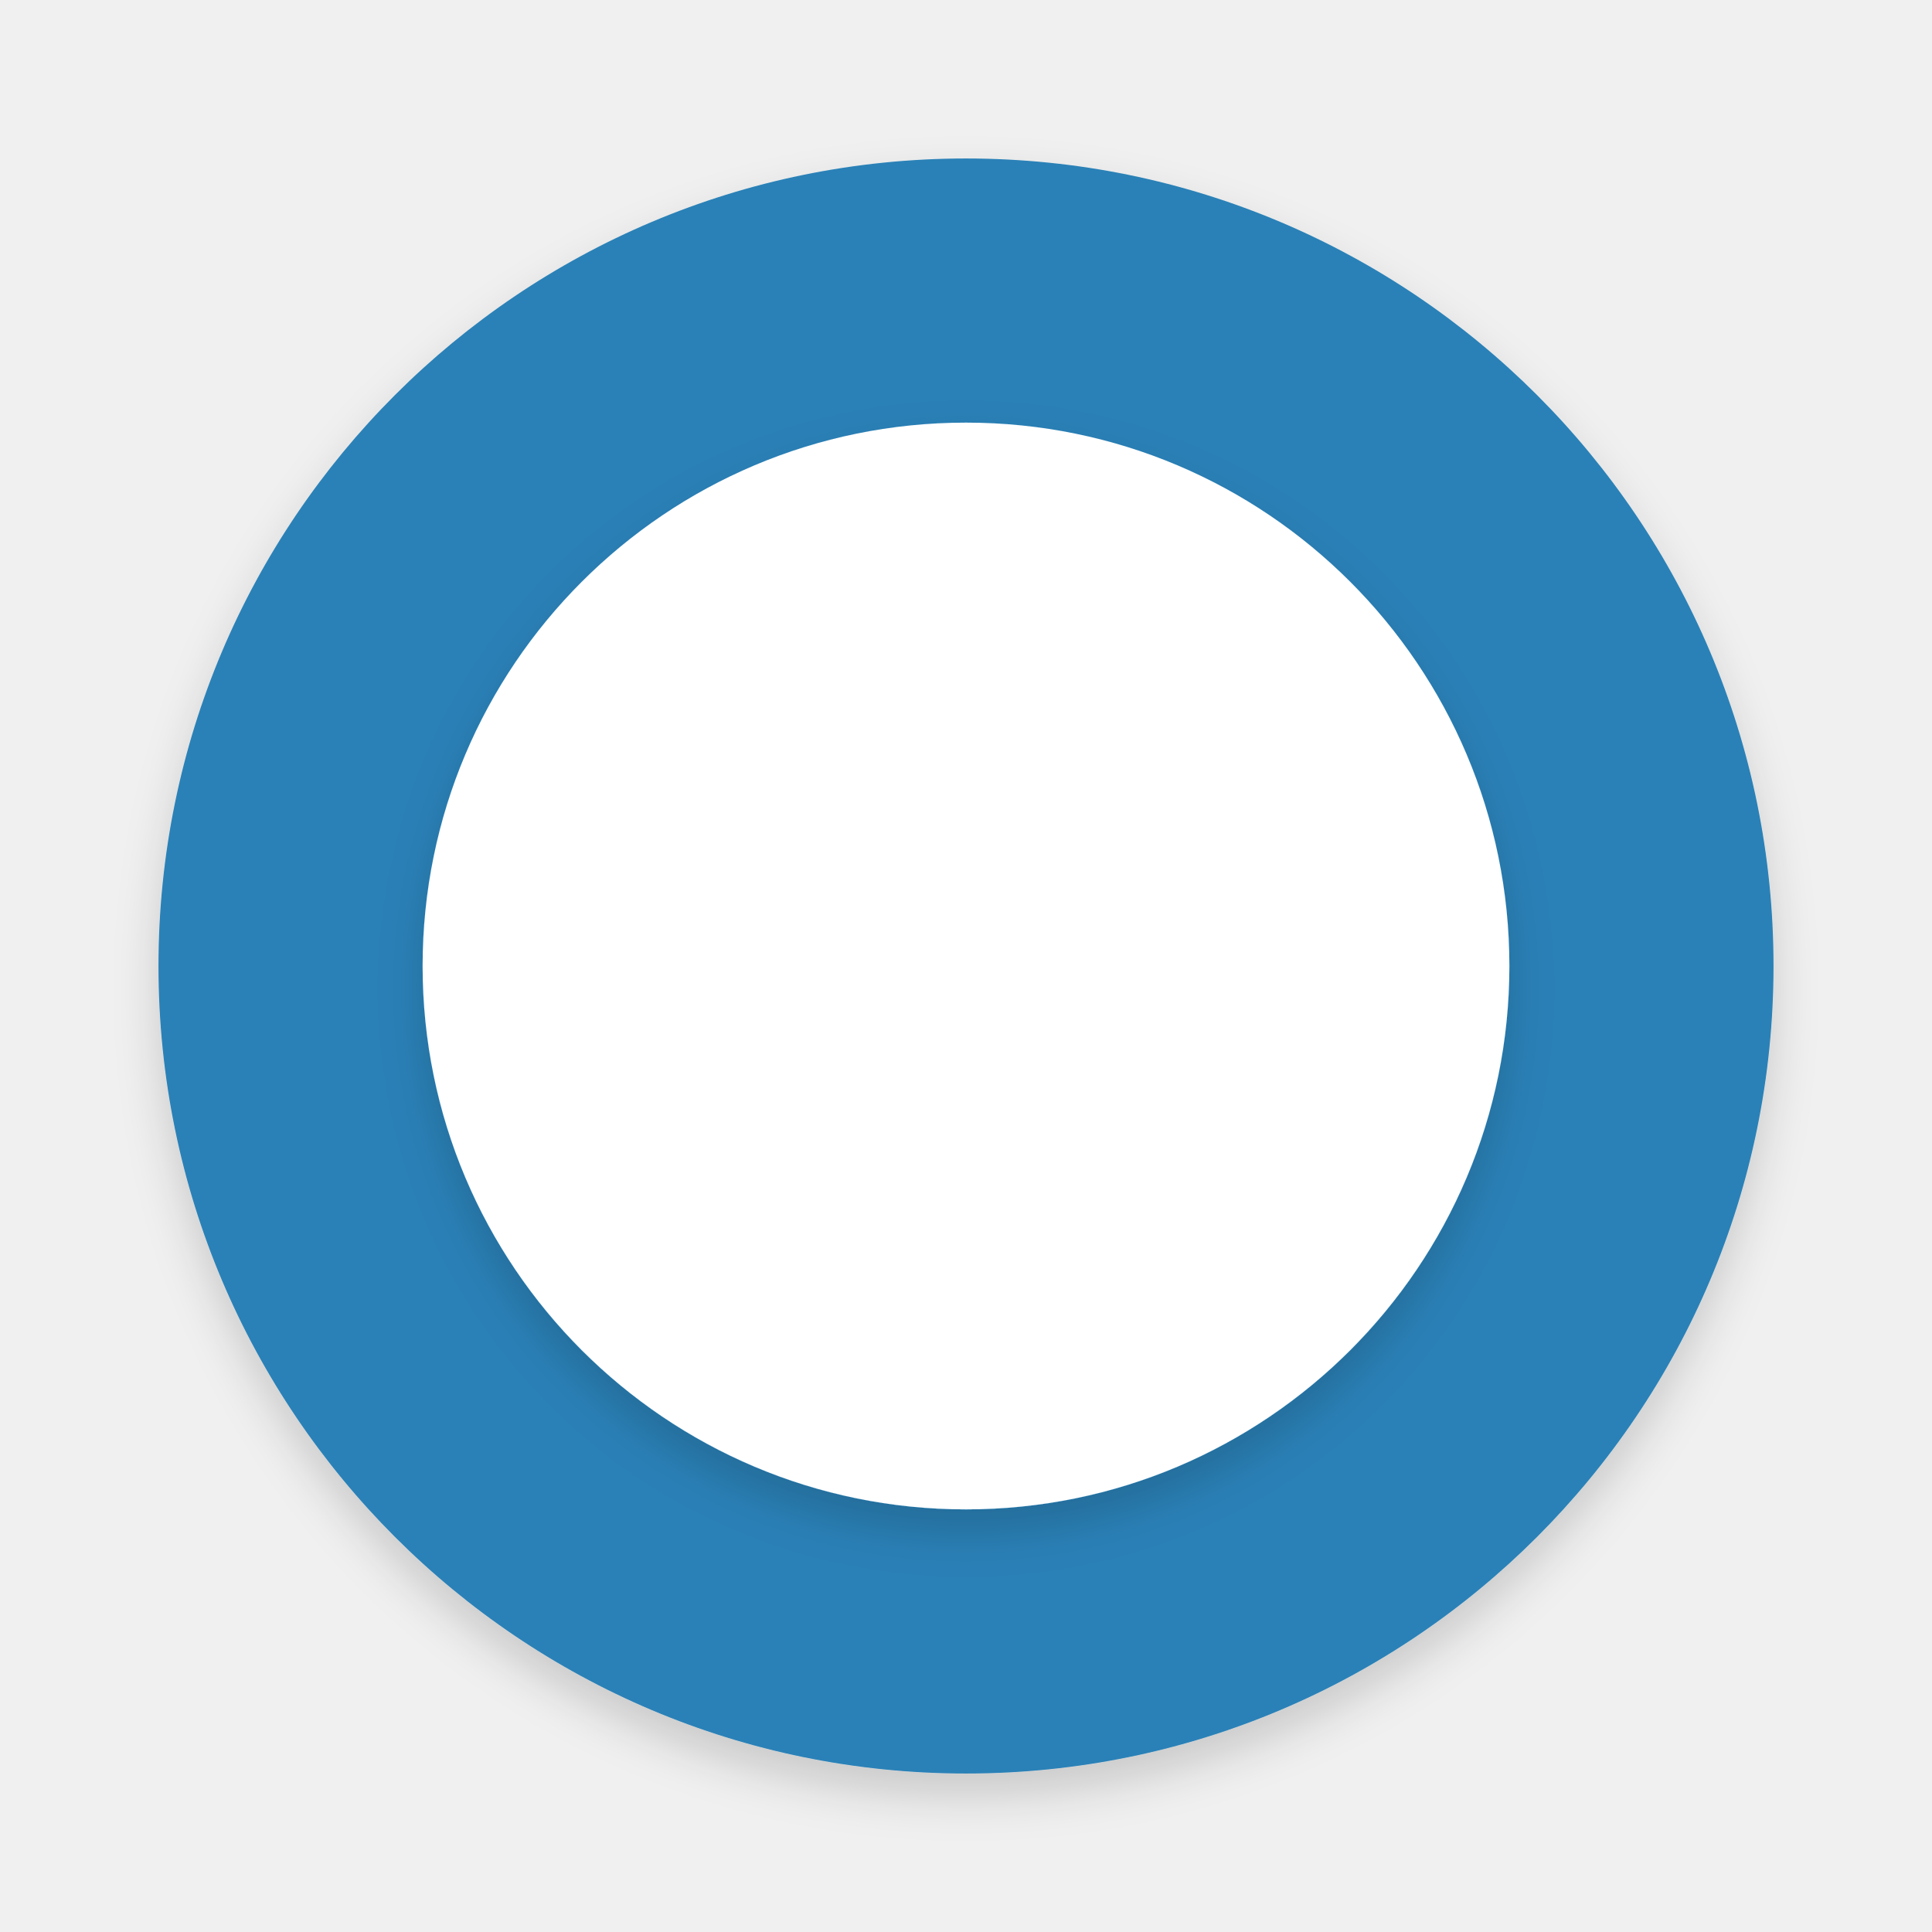
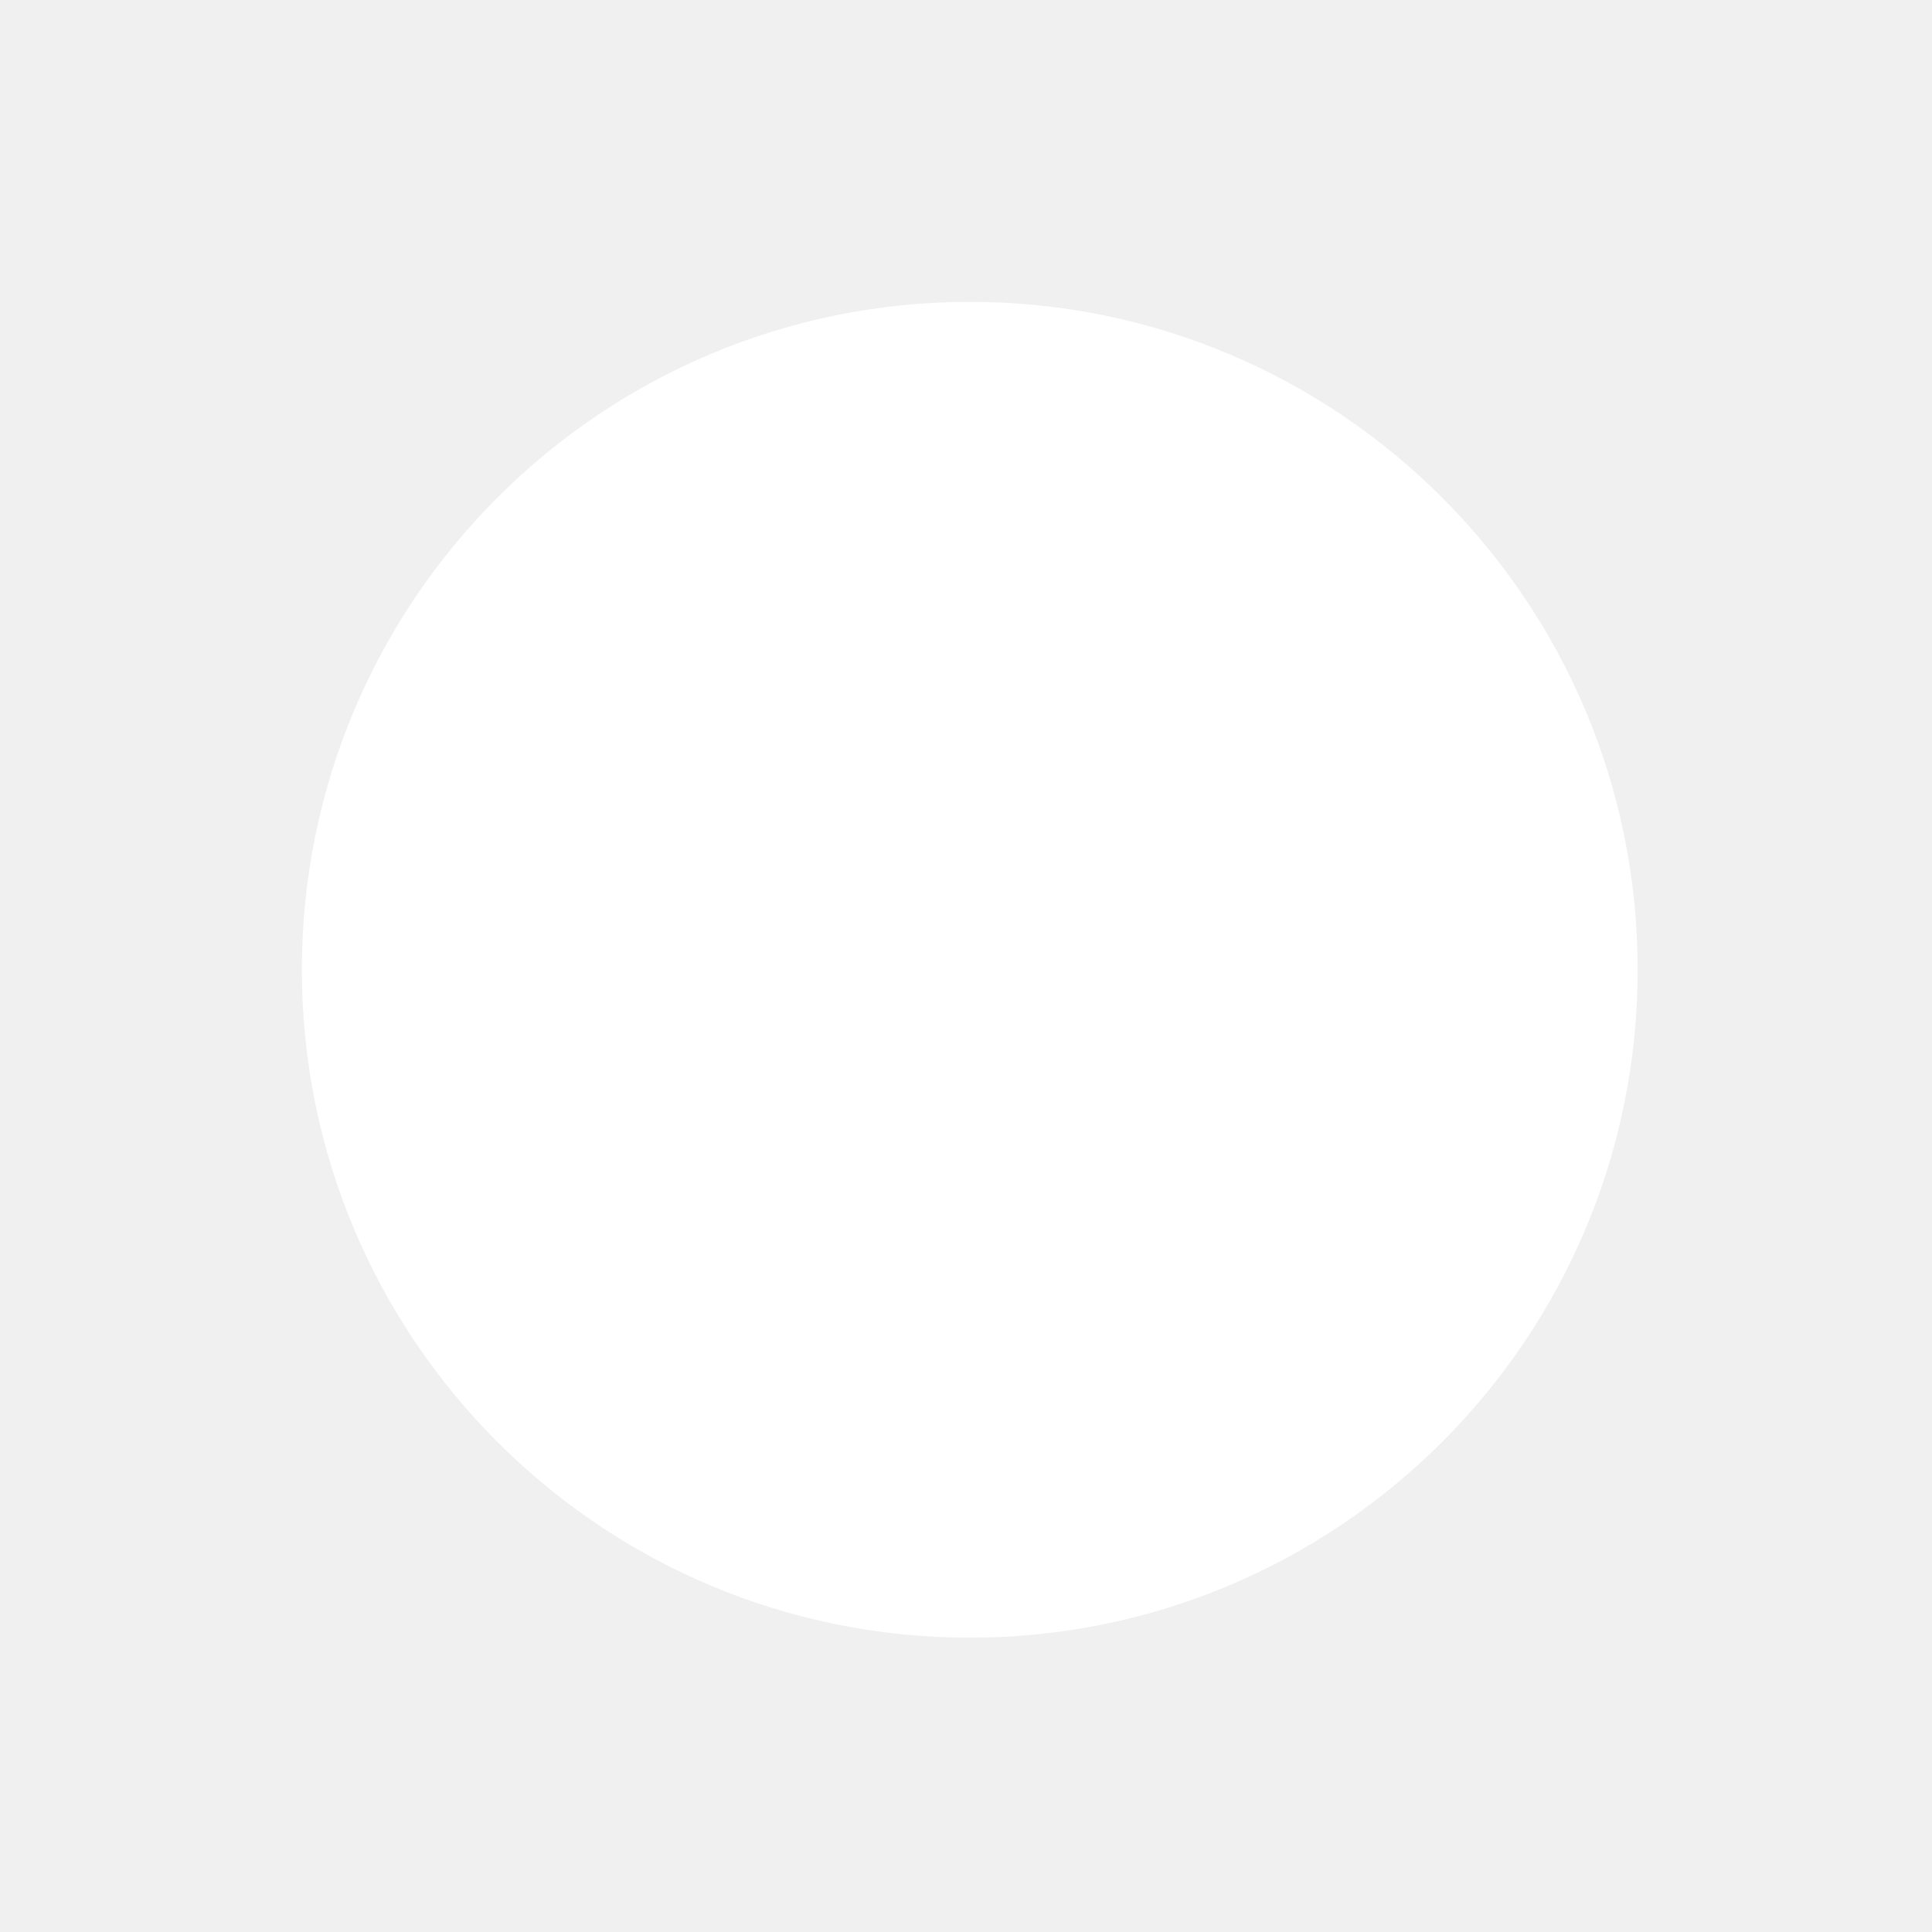
<svg xmlns="http://www.w3.org/2000/svg" width="256" height="256" viewBox="0 0 256 256">
  <defs>
-     <style>.a{clip-path:url(#f);}.b{fill:#2b81b7;}.c{fill:#fff;}.d{filter:url(#c);}.e{filter:url(#a);}</style>
-     <filter id="a" x="12" y="15" width="232" height="232" filterUnits="userSpaceOnUse">
-       <feOffset dy="3" input="SourceAlpha" />
-       <feGaussianBlur stdDeviation="3" result="b" />
-       <feFlood flood-opacity="0.161" />
-       <feComposite operator="in" in2="b" />
-       <feComposite in="SourceGraphic" />
-     </filter>
-     <filter id="c" x="47" y="50" width="162" height="162" filterUnits="userSpaceOnUse">
-       <feOffset dy="3" input="SourceAlpha" />
-       <feGaussianBlur stdDeviation="3" result="d" />
-       <feFlood flood-opacity="0.161" />
-       <feComposite operator="in" in2="d" />
-       <feComposite in="SourceGraphic" />
-     </filter>
-     <clipPath id="f">
+     <style>.a{clip-path:url(#b);}.b{fill:#fff;}</style>
+     <clipPath id="b">
      <rect width="256" height="256" />
    </clipPath>
  </defs>
-   <g id="e" class="a">
-     <g class="e" transform="matrix(1, 0, 0, 1, 0, 0)">
-       <rect class="b" width="214" height="214" rx="107" transform="translate(21 21)" />
-     </g>
-     <g class="d" transform="matrix(1, 0, 0, 1, 0, 0)">
-       <rect class="c" width="144" height="144" rx="72" transform="translate(56 56)" />
-     </g>
+   <g id="a" class="a">
+     <rect class="b" width="177" height="177" rx="88.5" transform="translate(40 40)" />
  </g>
</svg>
